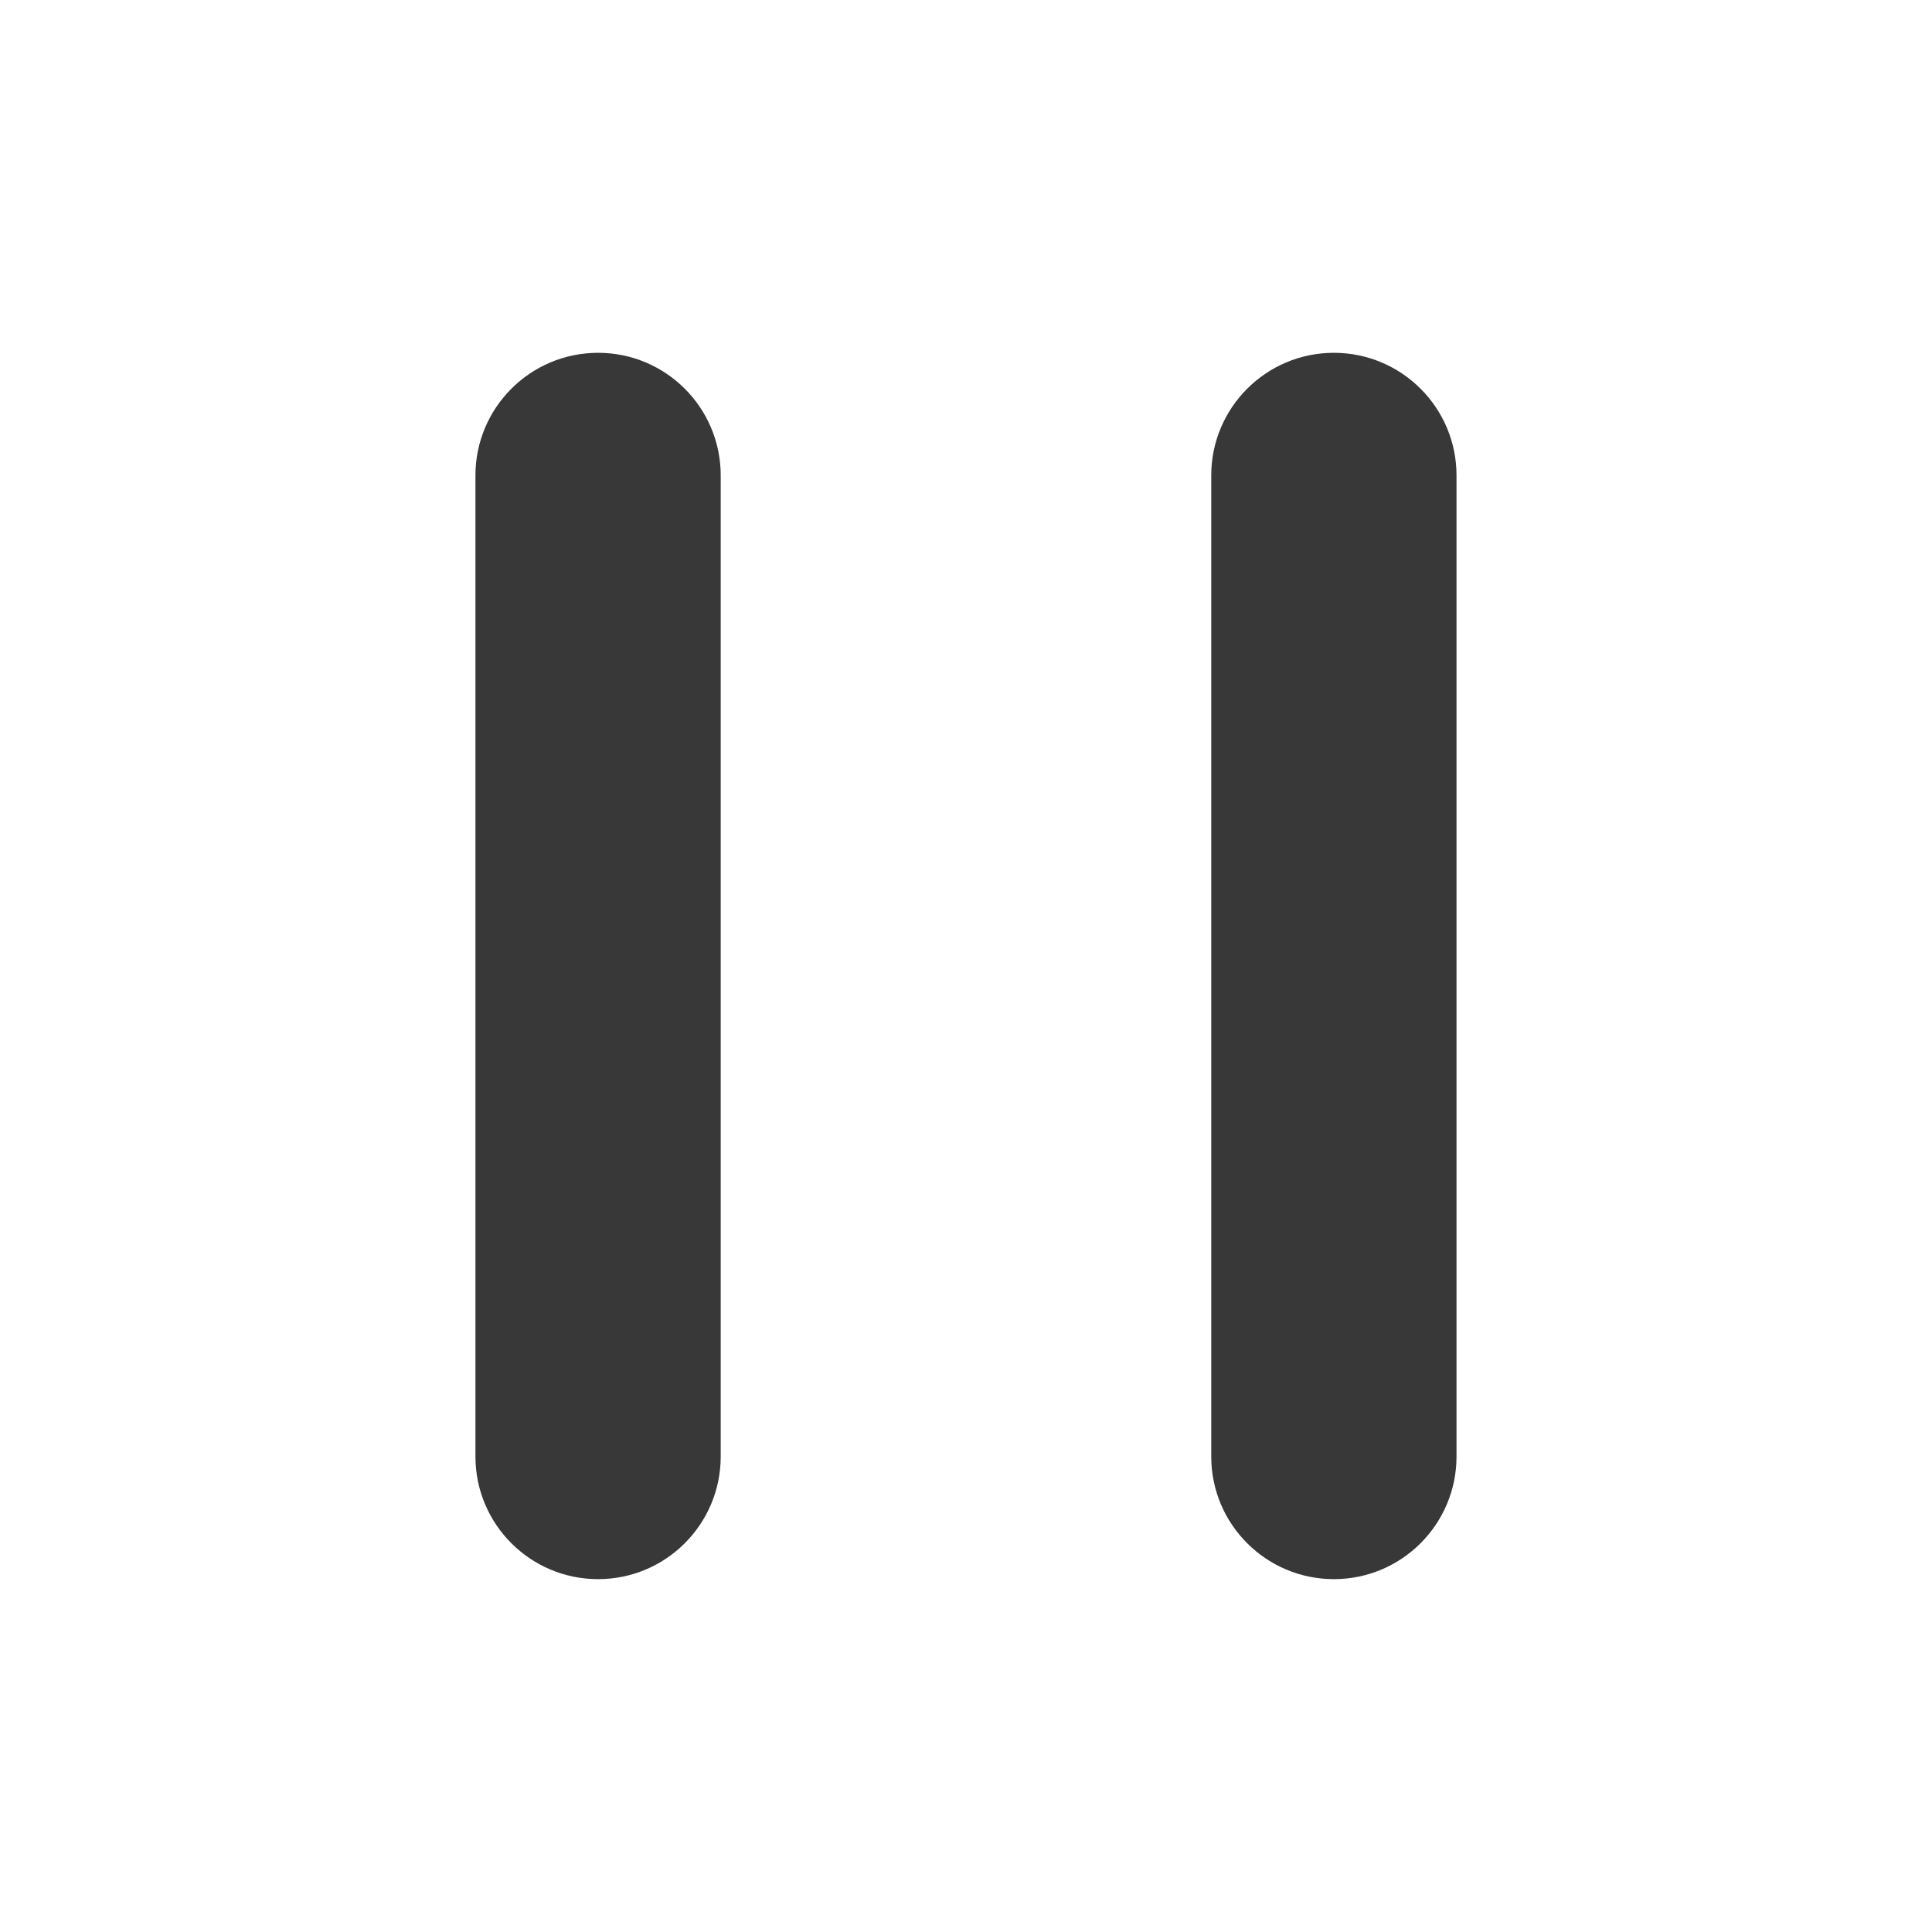
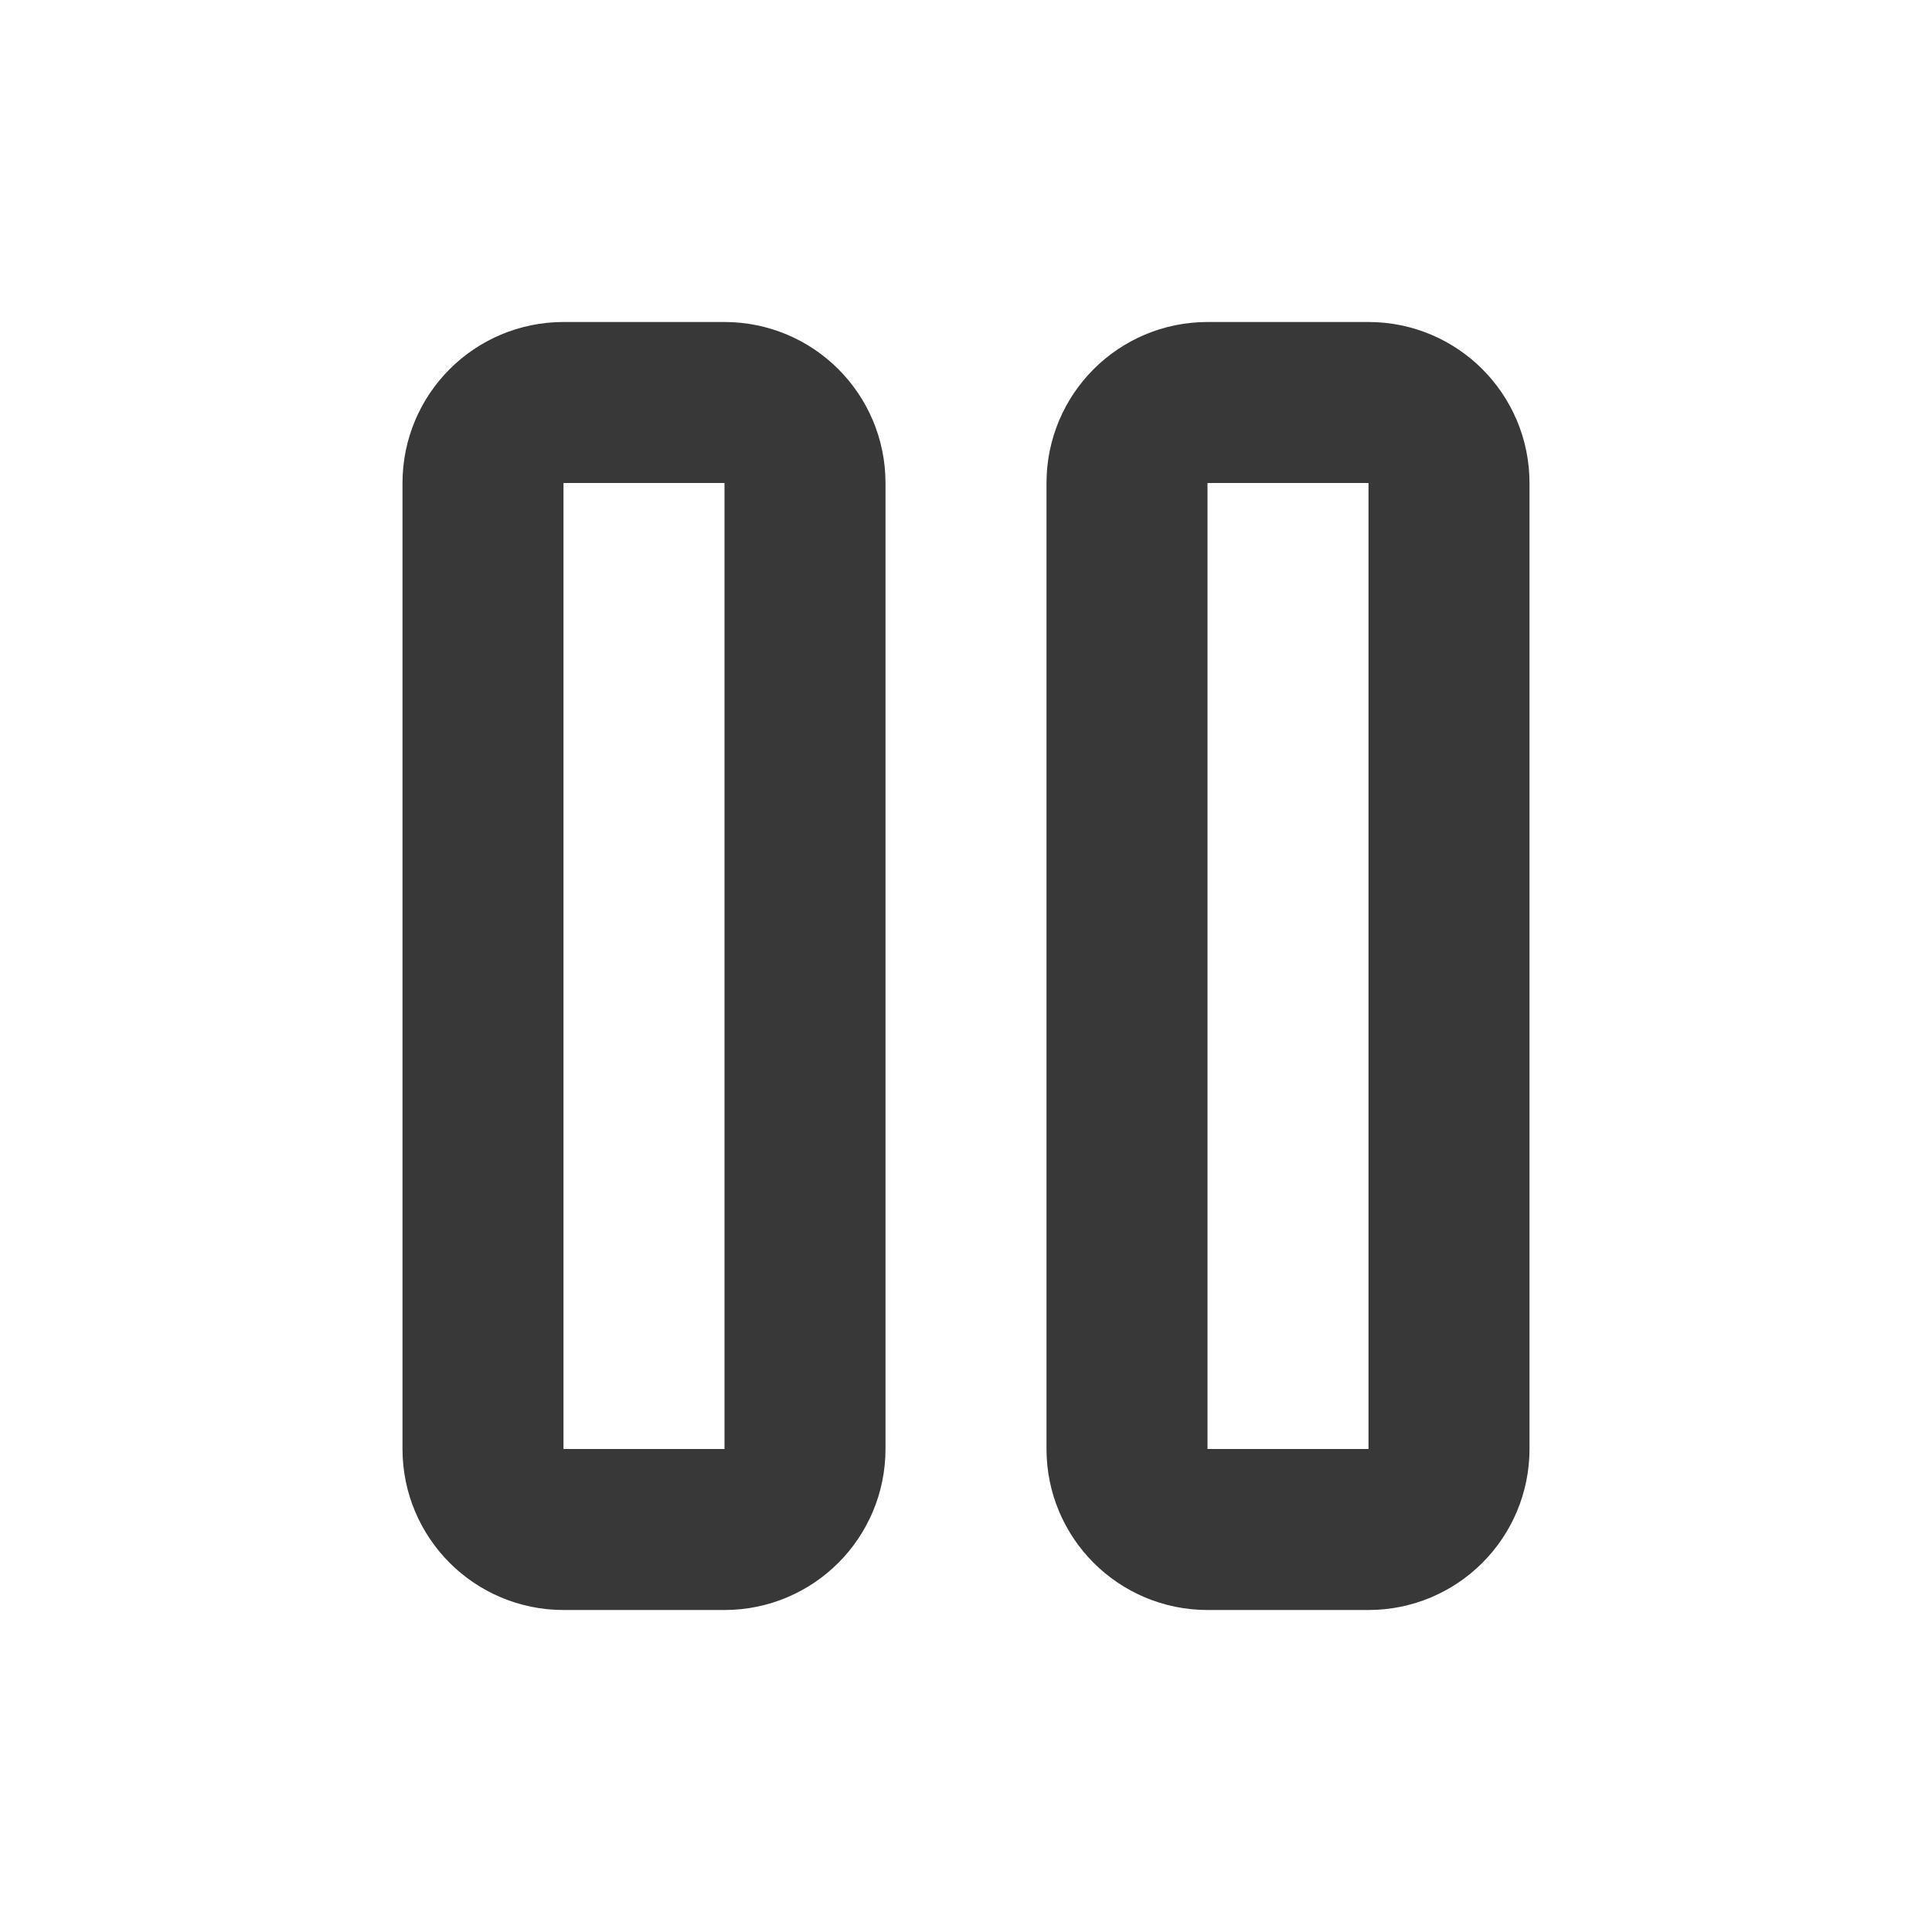
- <svg xmlns="http://www.w3.org/2000/svg" width="16" height="16" enable-background="new" version="1.1">
-   <g transform="matrix(1.0156 0 0 1.0156 -0.125 -0.125)" fill="#383838" stroke-width="1.826">
-     <rect x="4" y="3" width="2" height="10" rx="1" ry="1" />
-     <rect x="10" y="3" width="2" height="10" rx="1" ry="1" />
-   </g>
+ <svg xmlns="http://www.w3.org/2000/svg" width="16" height="16" viewBox="0 0 24 24" fill="none" stroke="#383838" stroke-width="2" stroke-linecap="round" stroke-linejoin="round">
+   <rect x="6" y="5" width="4" height="14" rx="1" />
+   <rect x="14" y="5" width="4" height="14" rx="1" />
</svg>
